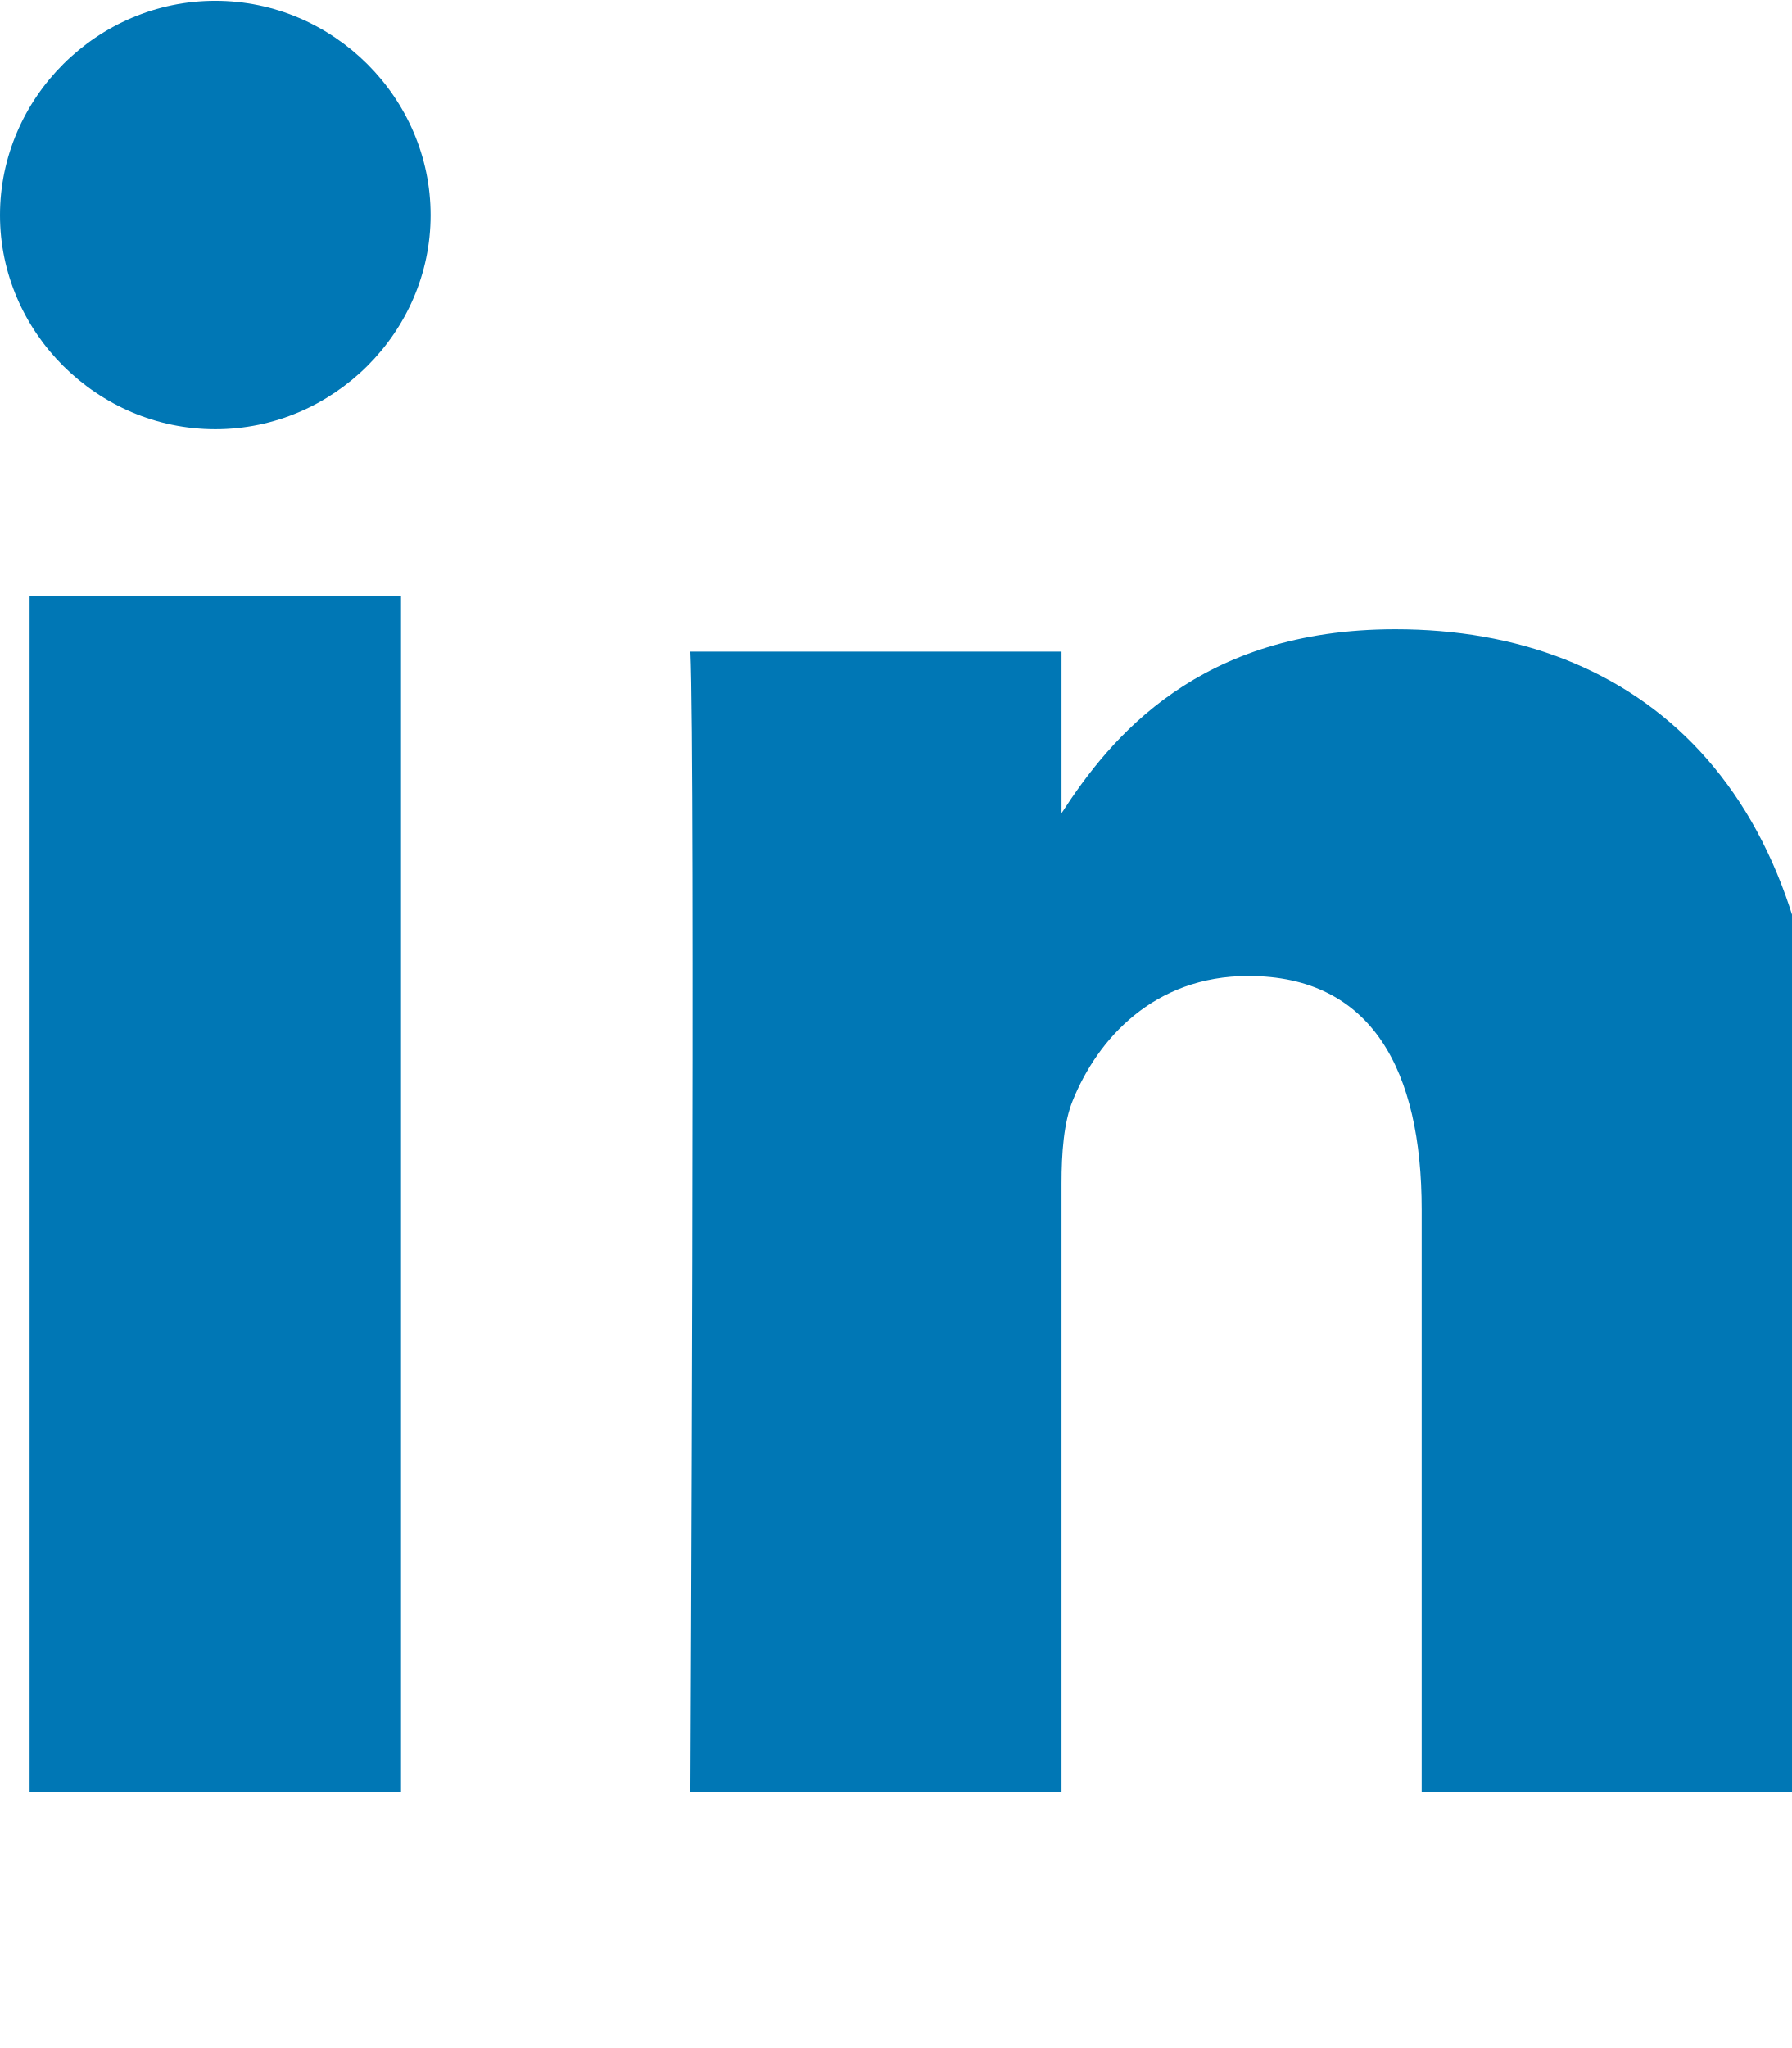
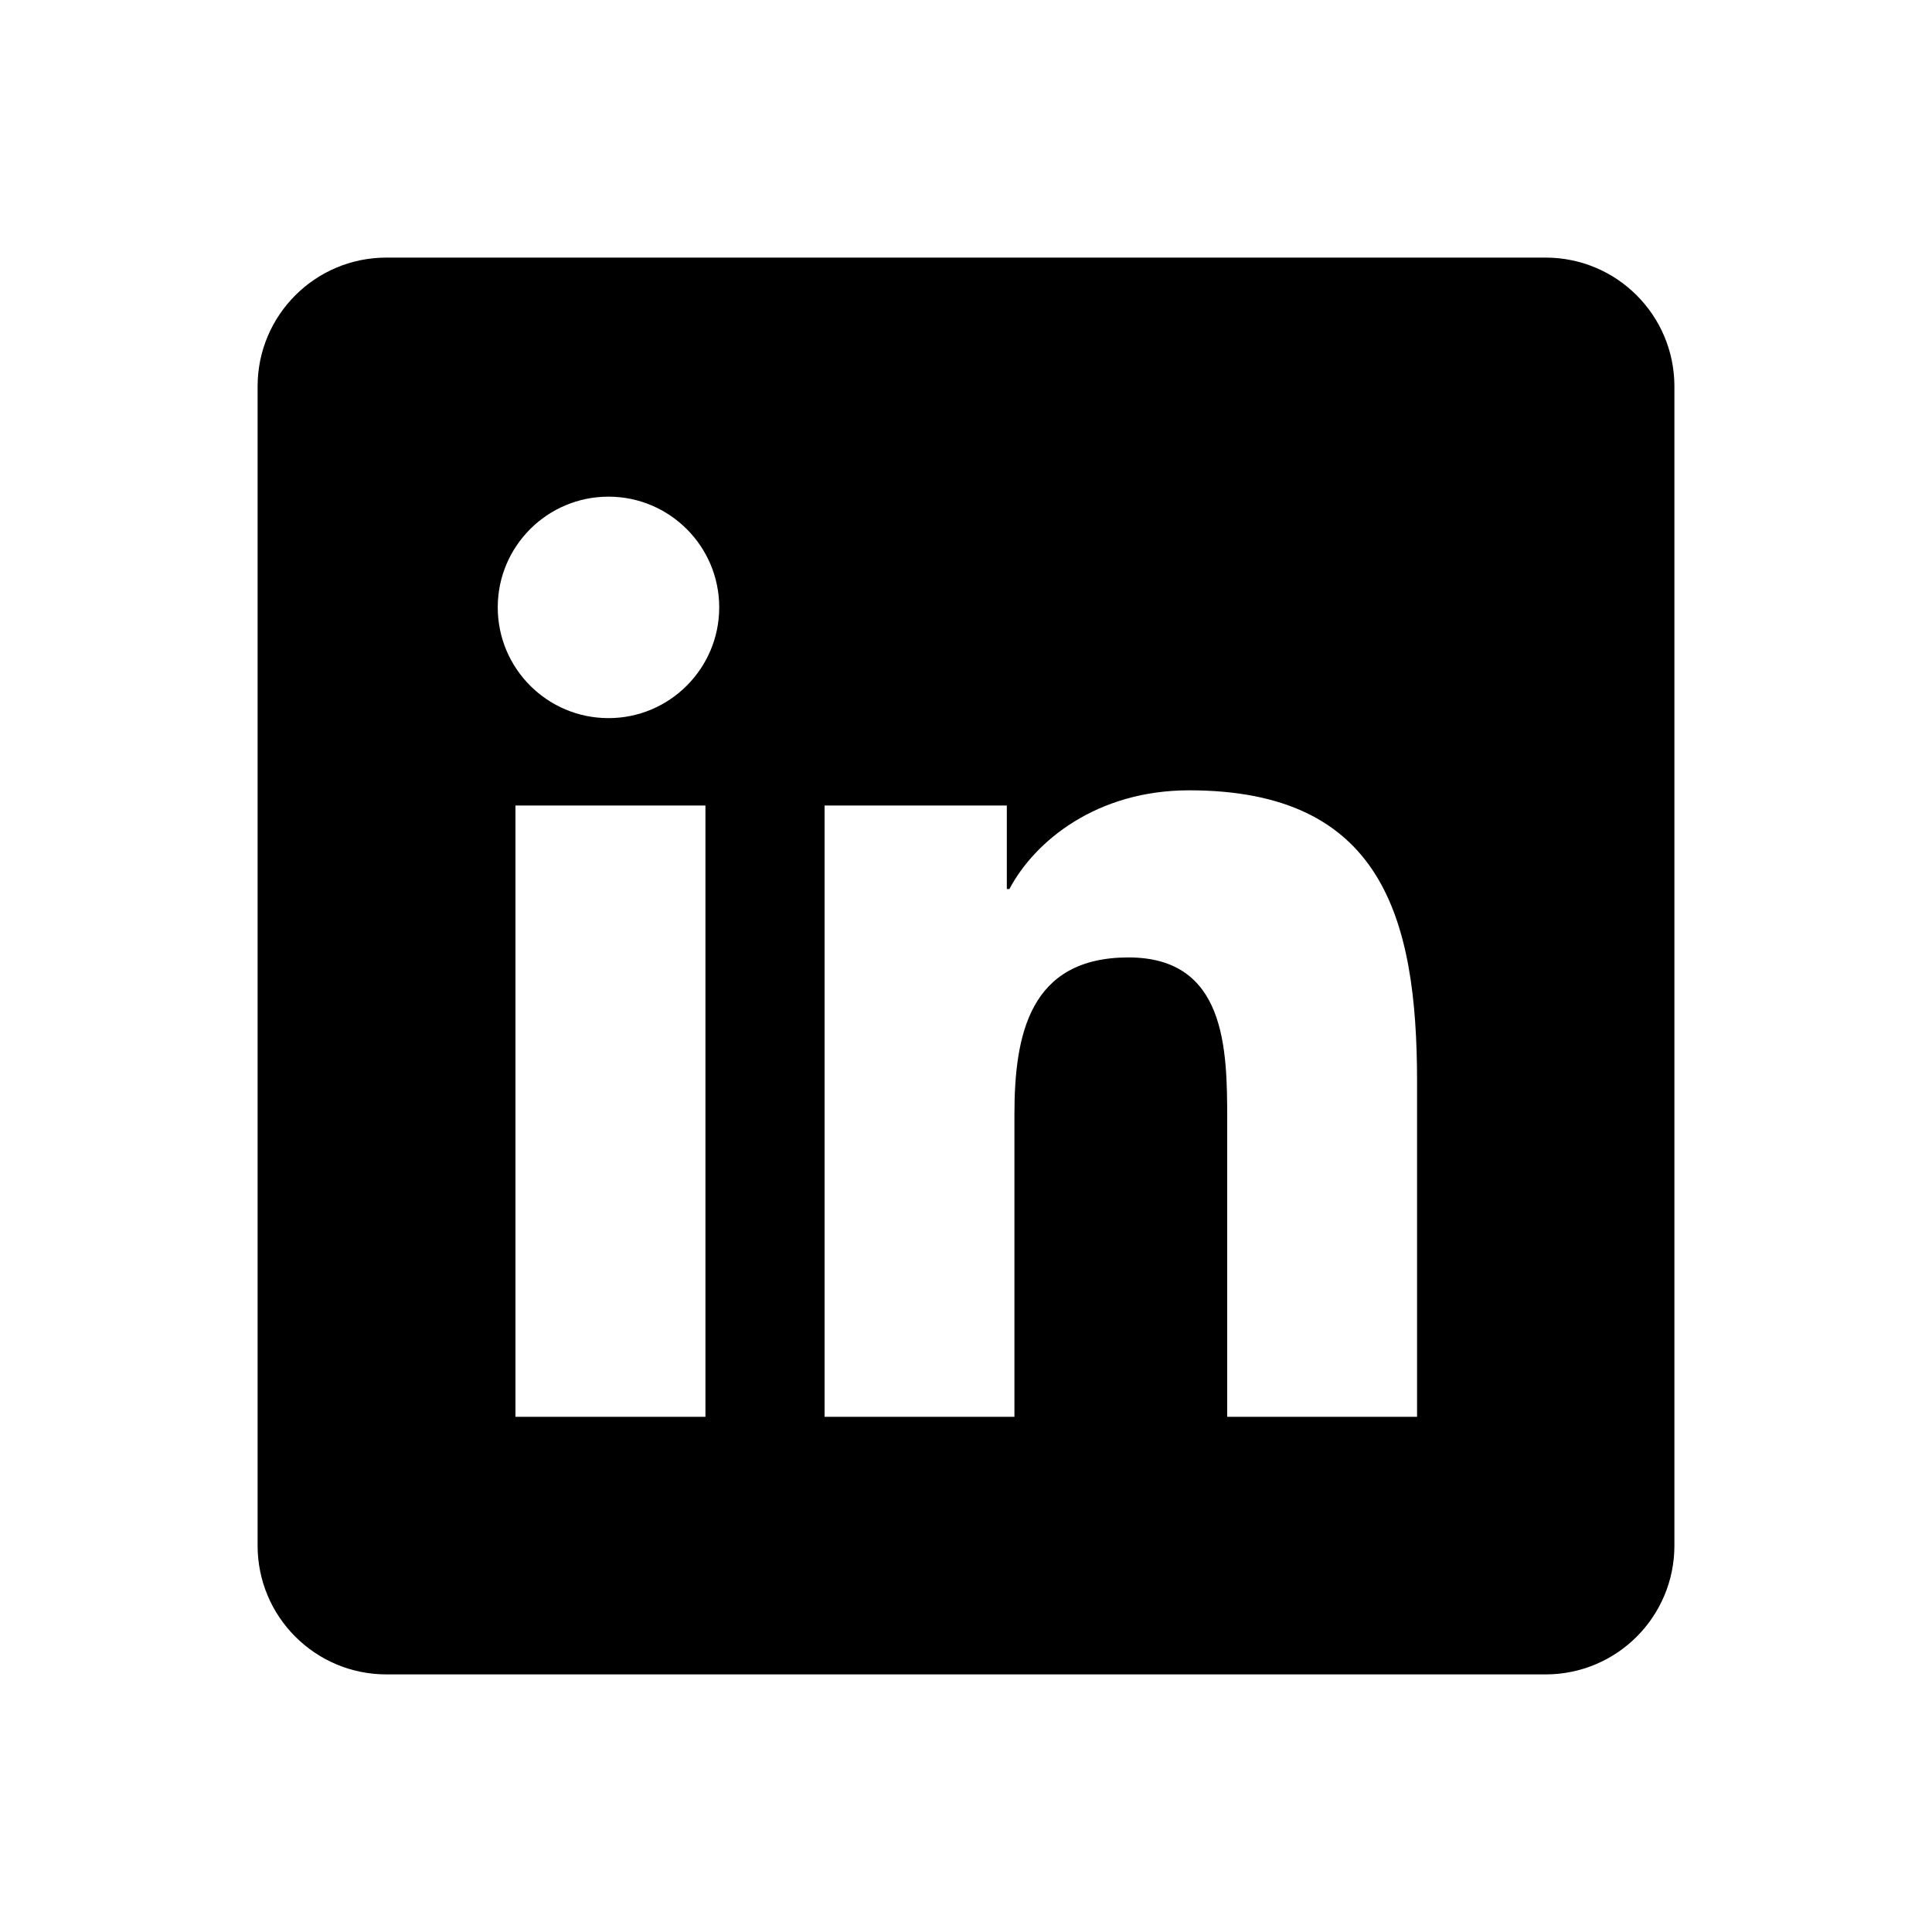
- <svg xmlns="http://www.w3.org/2000/svg" height="100%" viewBox="0 0 448 512" width="100%" fill="#0077b5">
-   <path d="M100.28 448H7.4V148.9h92.88zm-46.44-340.7C24.28 107.3 0 83 0 53.8 0 24.5 24.28.2 53.84.2c29.56 0 53.84 24.3 53.84 53.6 0 29.2-24.28 53.5-53.84 53.5zm394.34 340.7h-92.68V302.4c0-34.7-12.4-58.4-43.36-58.4-23.64 0-37.7 15.8-43.88 31.1-2.26 5.5-2.82 13.1-2.82 20.8V448h-92.8s1.24-258.2 0-285.1h92.8v40.4c12.3-19 34.36-46 83.48-46 60.9 0 106.72 39.7 106.72 125.2V448z" />
+ <svg xmlns="http://www.w3.org/2000/svg" x="0px" y="0px" width="100" height="100" viewBox="0 0 30 30">
+   <path d="M24,4H6C4.895,4,4,4.895,4,6v18c0,1.105,0.895,2,2,2h18c1.105,0,2-0.895,2-2V6C26,4.895,25.105,4,24,4z M10.954,22h-2.95 v-9.492h2.95V22z M9.449,11.151c-0.951,0-1.72-0.771-1.72-1.72c0-0.949,0.77-1.719,1.72-1.719c0.948,0,1.719,0.771,1.719,1.719 C11.168,10.38,10.397,11.151,9.449,11.151z M22.004,22h-2.948v-4.616c0-1.101-0.02-2.517-1.533-2.517 c-1.535,0-1.771,1.199-1.771,2.437V22h-2.948v-9.492h2.83v1.297h0.04c0.394-0.746,1.356-1.533,2.791-1.533 c2.987,0,3.539,1.966,3.539,4.522V22z" />
</svg>
